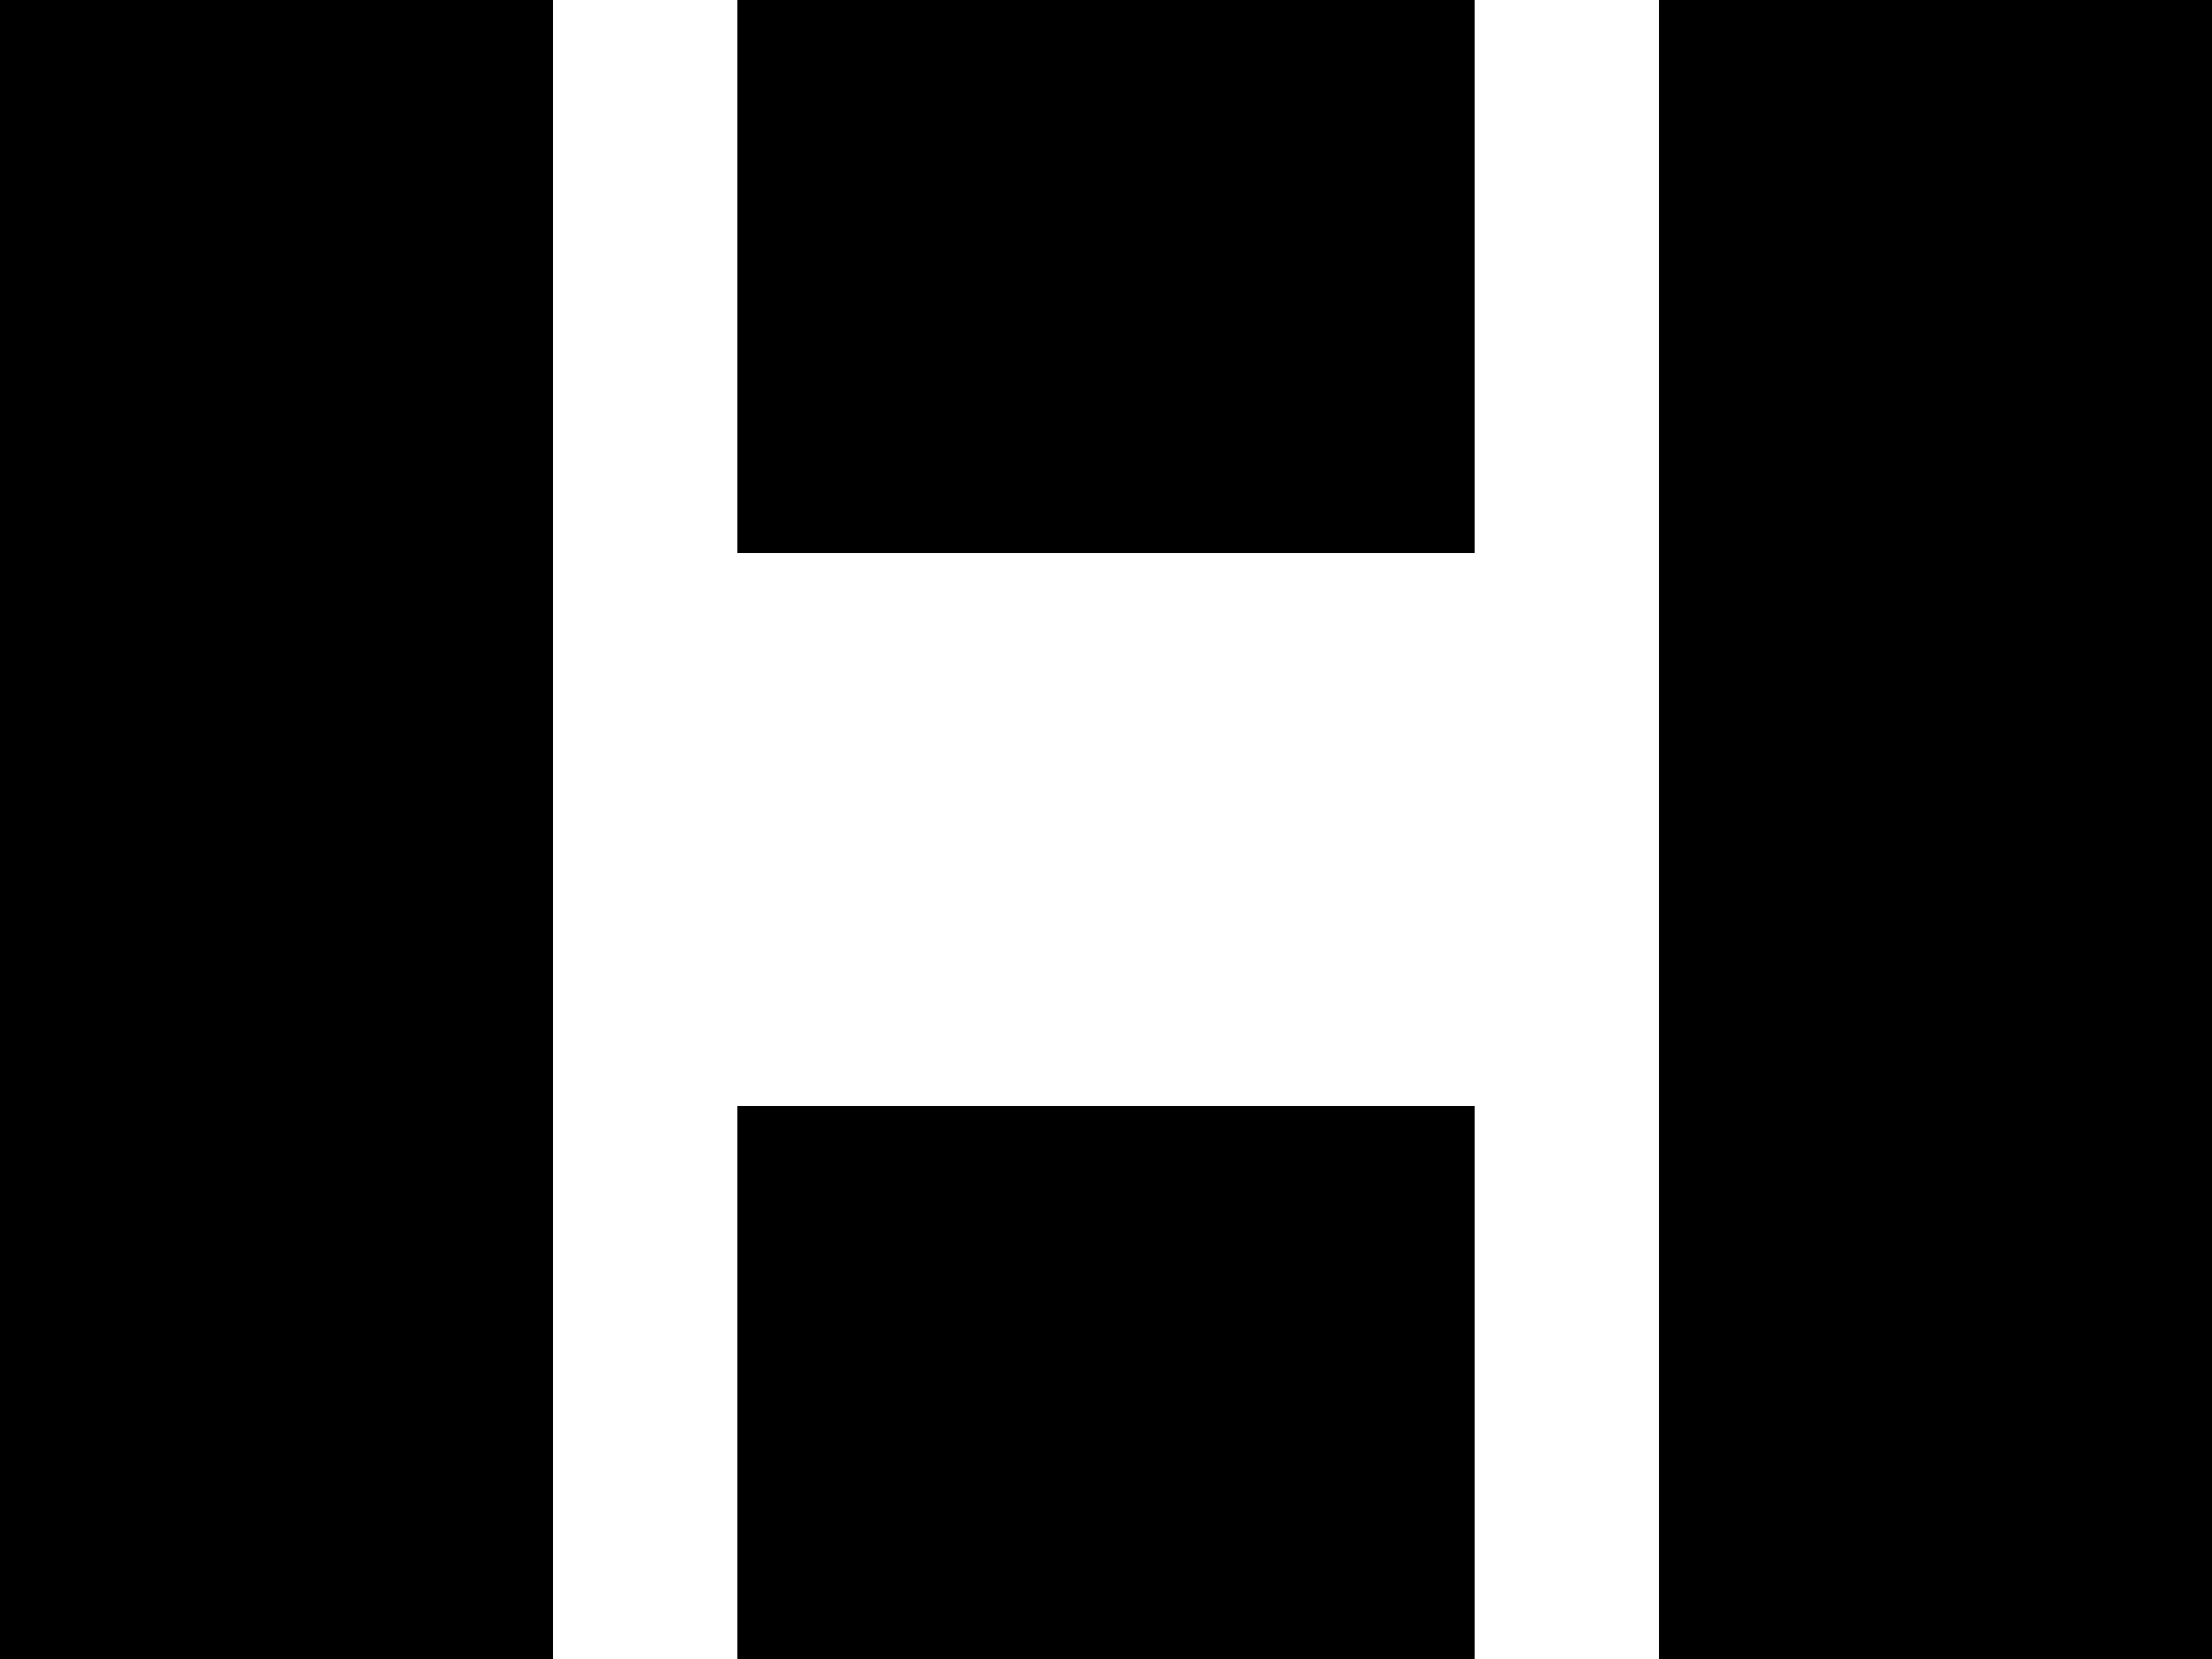
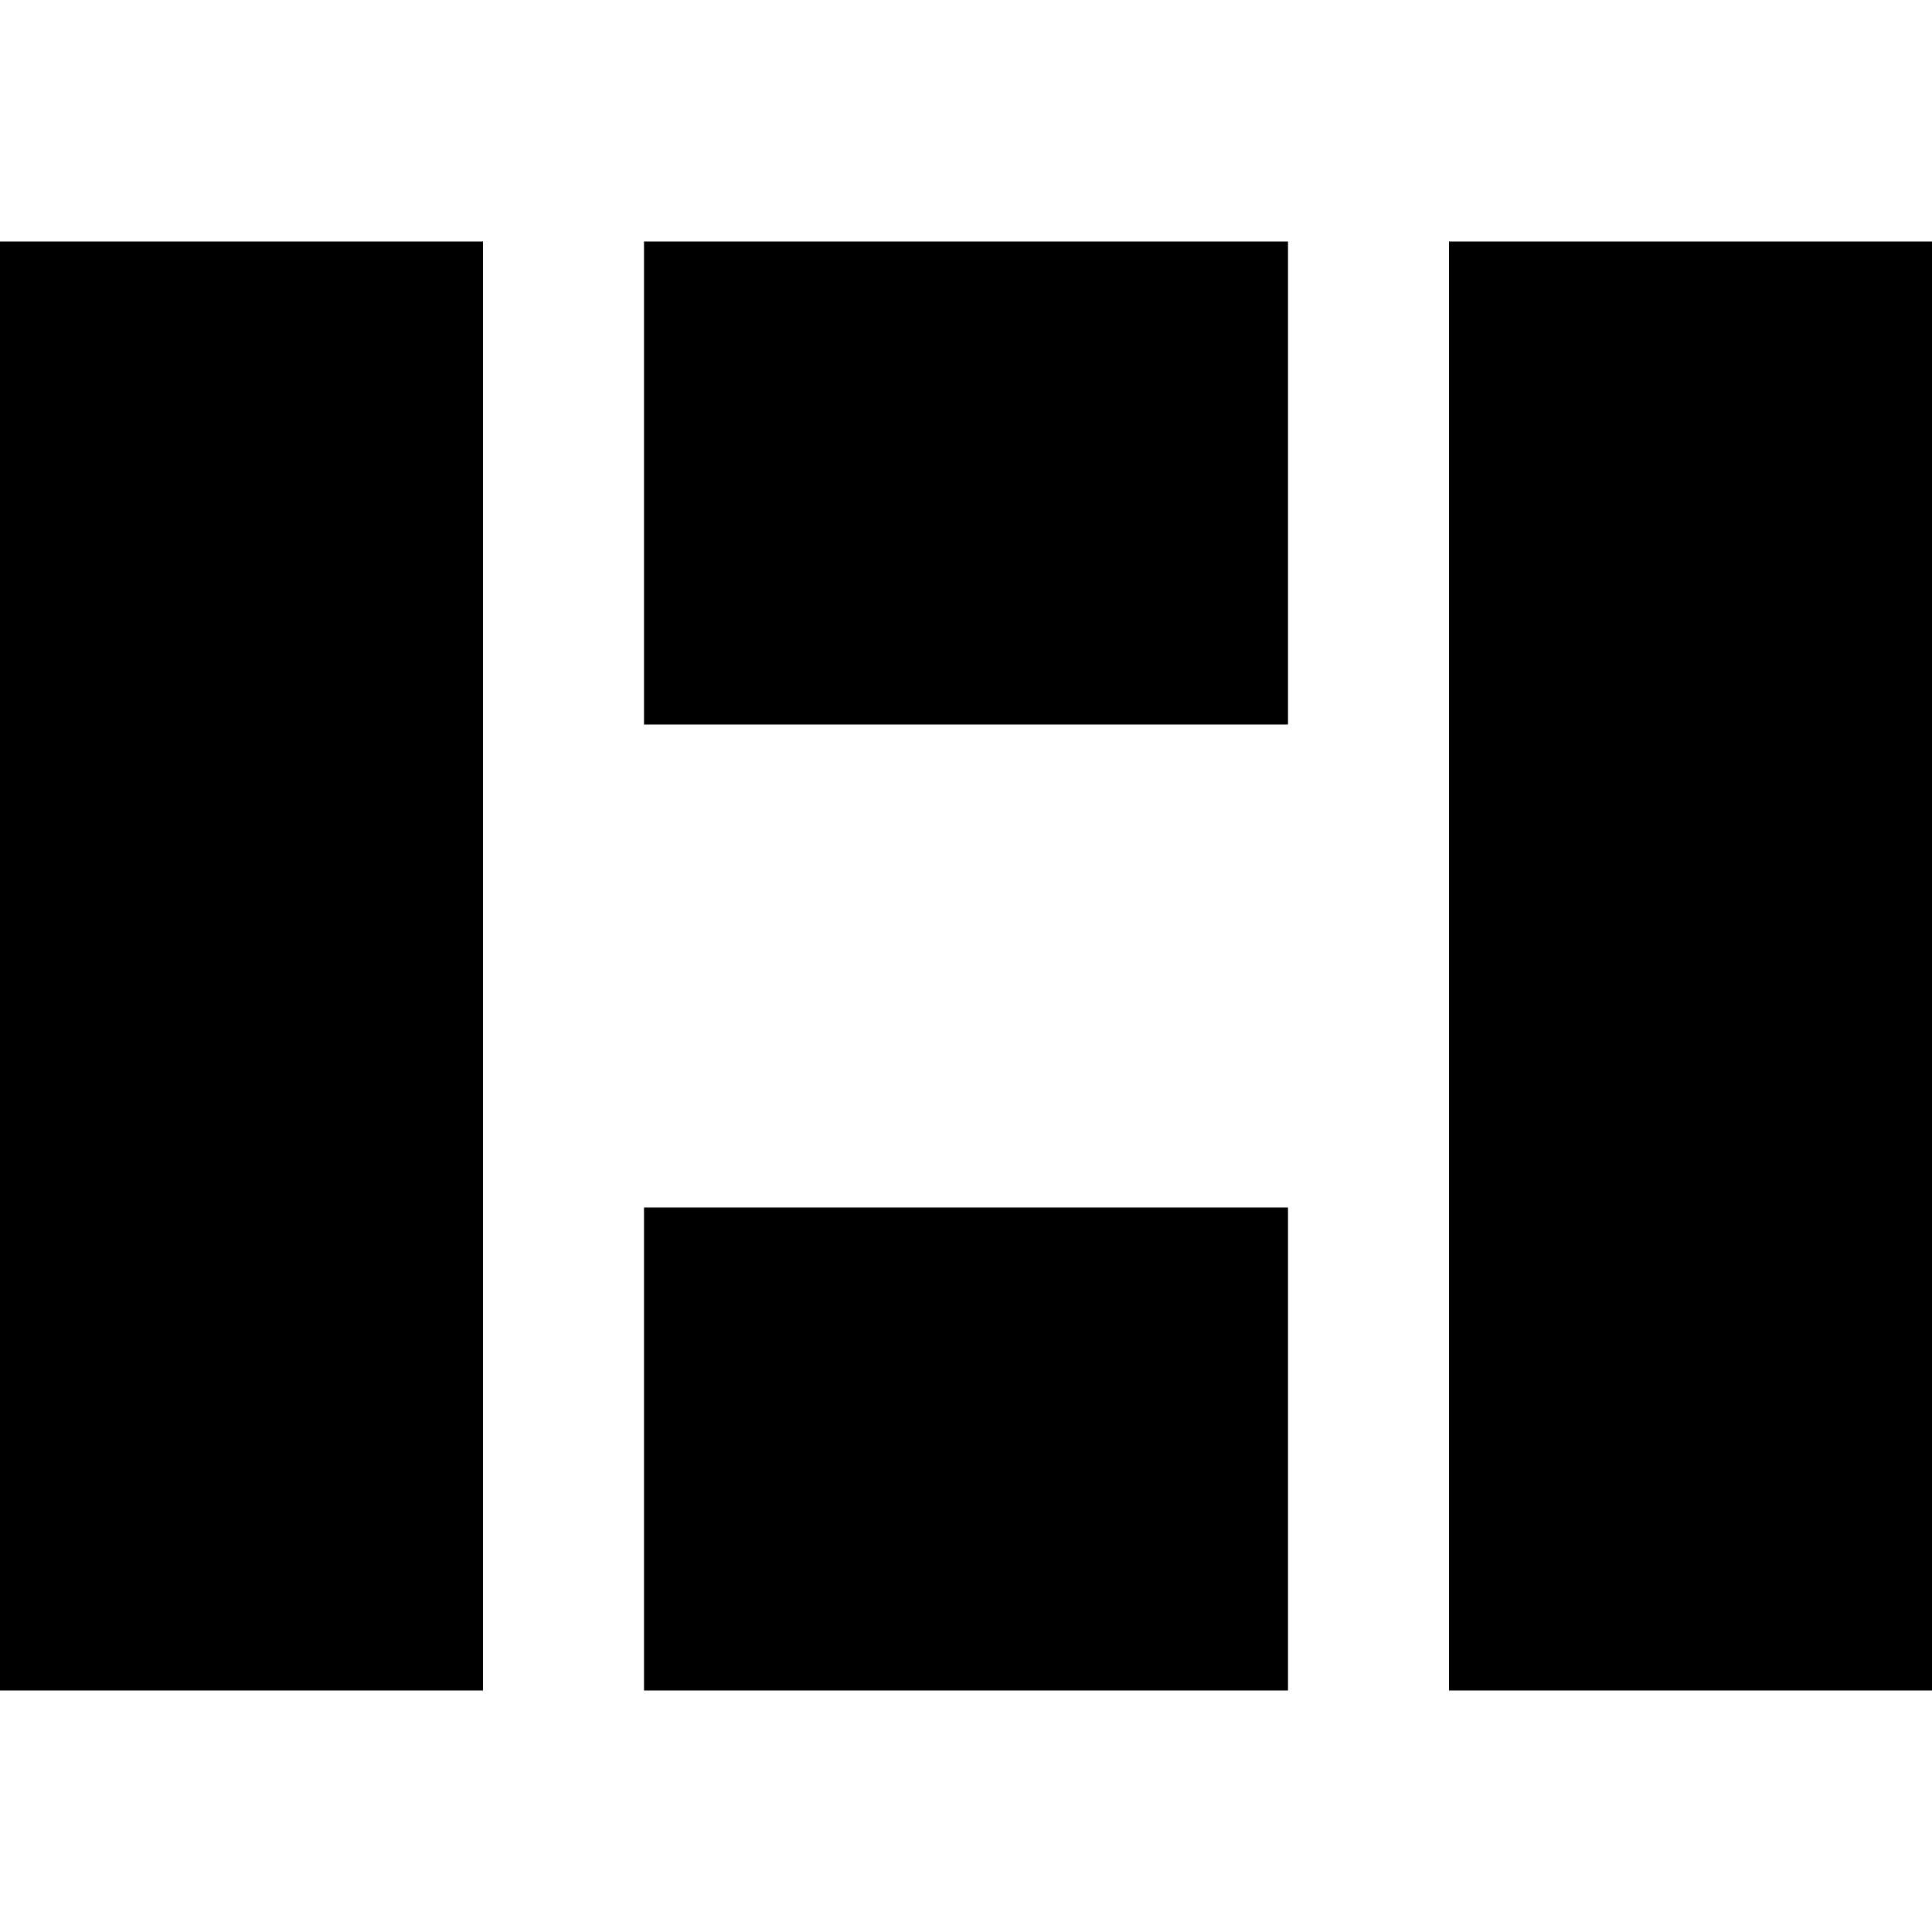
- <svg xmlns="http://www.w3.org/2000/svg" version="1.1" width="60" height="45">
-   <svg width="60" height="45" viewBox="0 0 60 45" fill="none">
+ <svg xmlns="http://www.w3.org/2000/svg" version="1.1" width="60" height="60">
+   <svg width="60" height="60" viewBox="0 -7.5 60 60" fill="none">
    <path d="M0 0H15V45H0V0ZM45 0H60V45H45V0ZM20 0H40V15H20V0ZM20 30H40V45H20V30Z" fill="#000000" />
  </svg>
  <style>@media (prefers-color-scheme: light) { :root { filter: none; } }
@media (prefers-color-scheme: dark) { :root { filter: invert(100%); } }
</style>
</svg>
